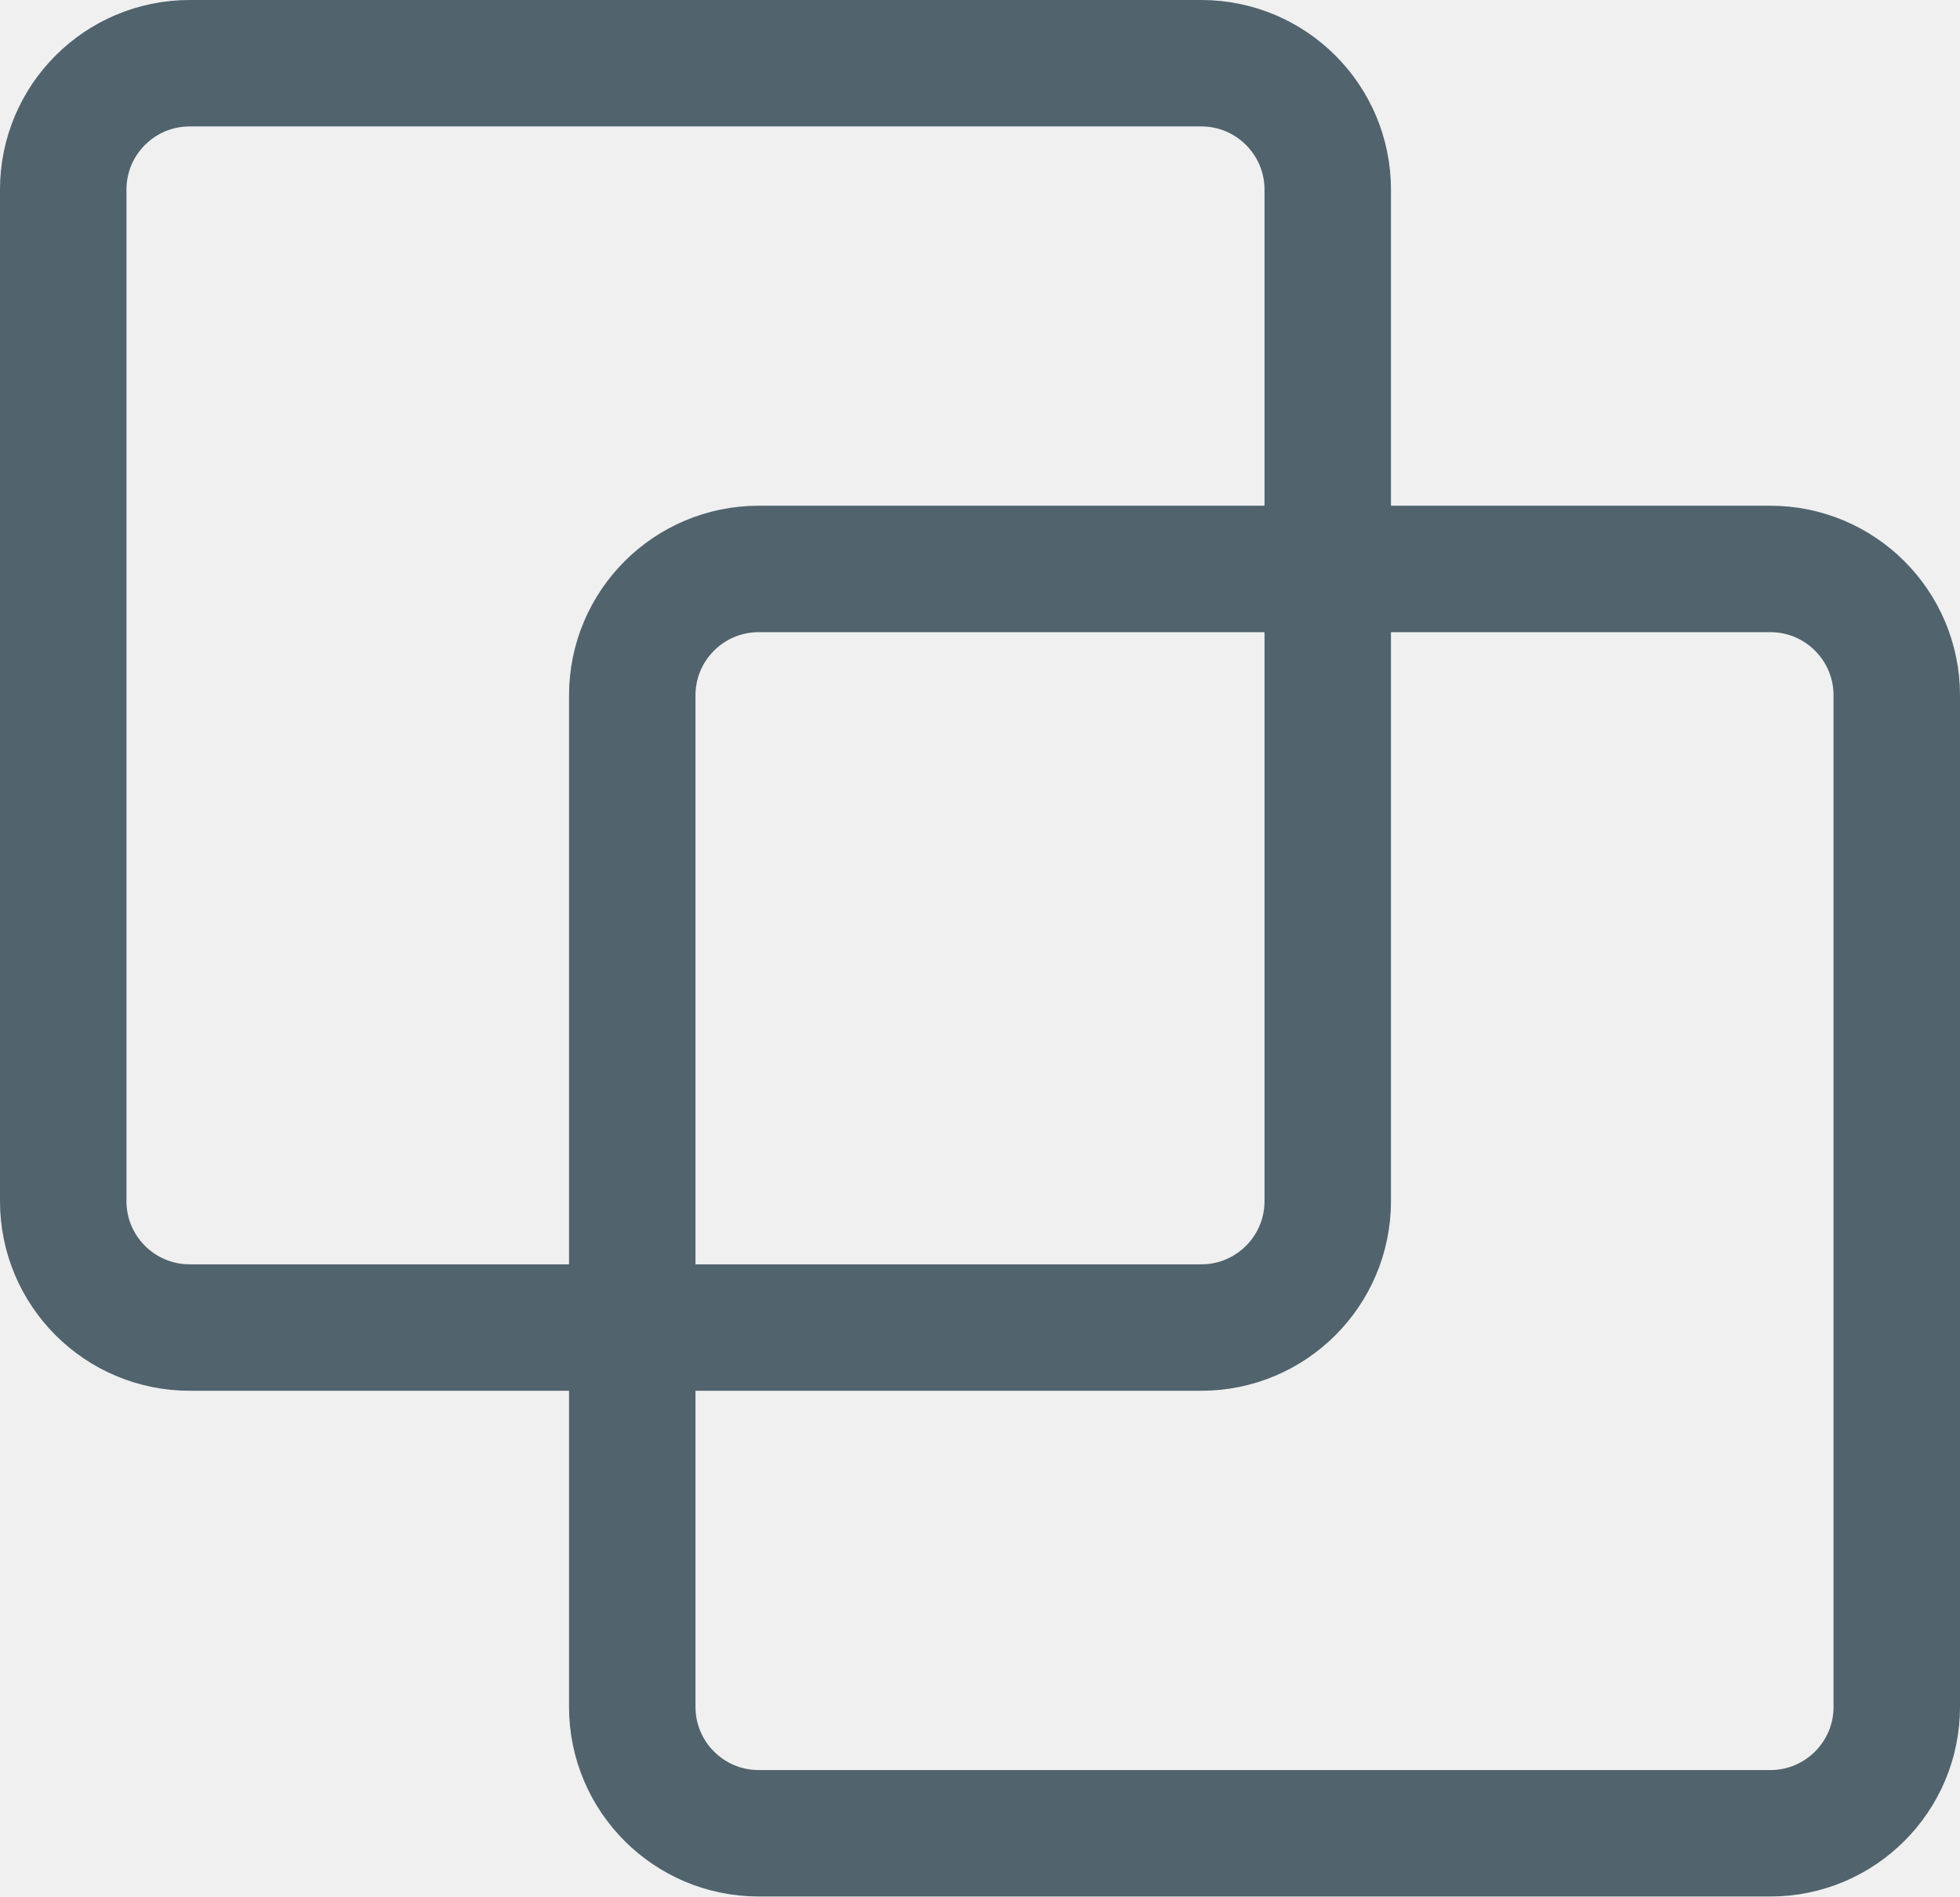
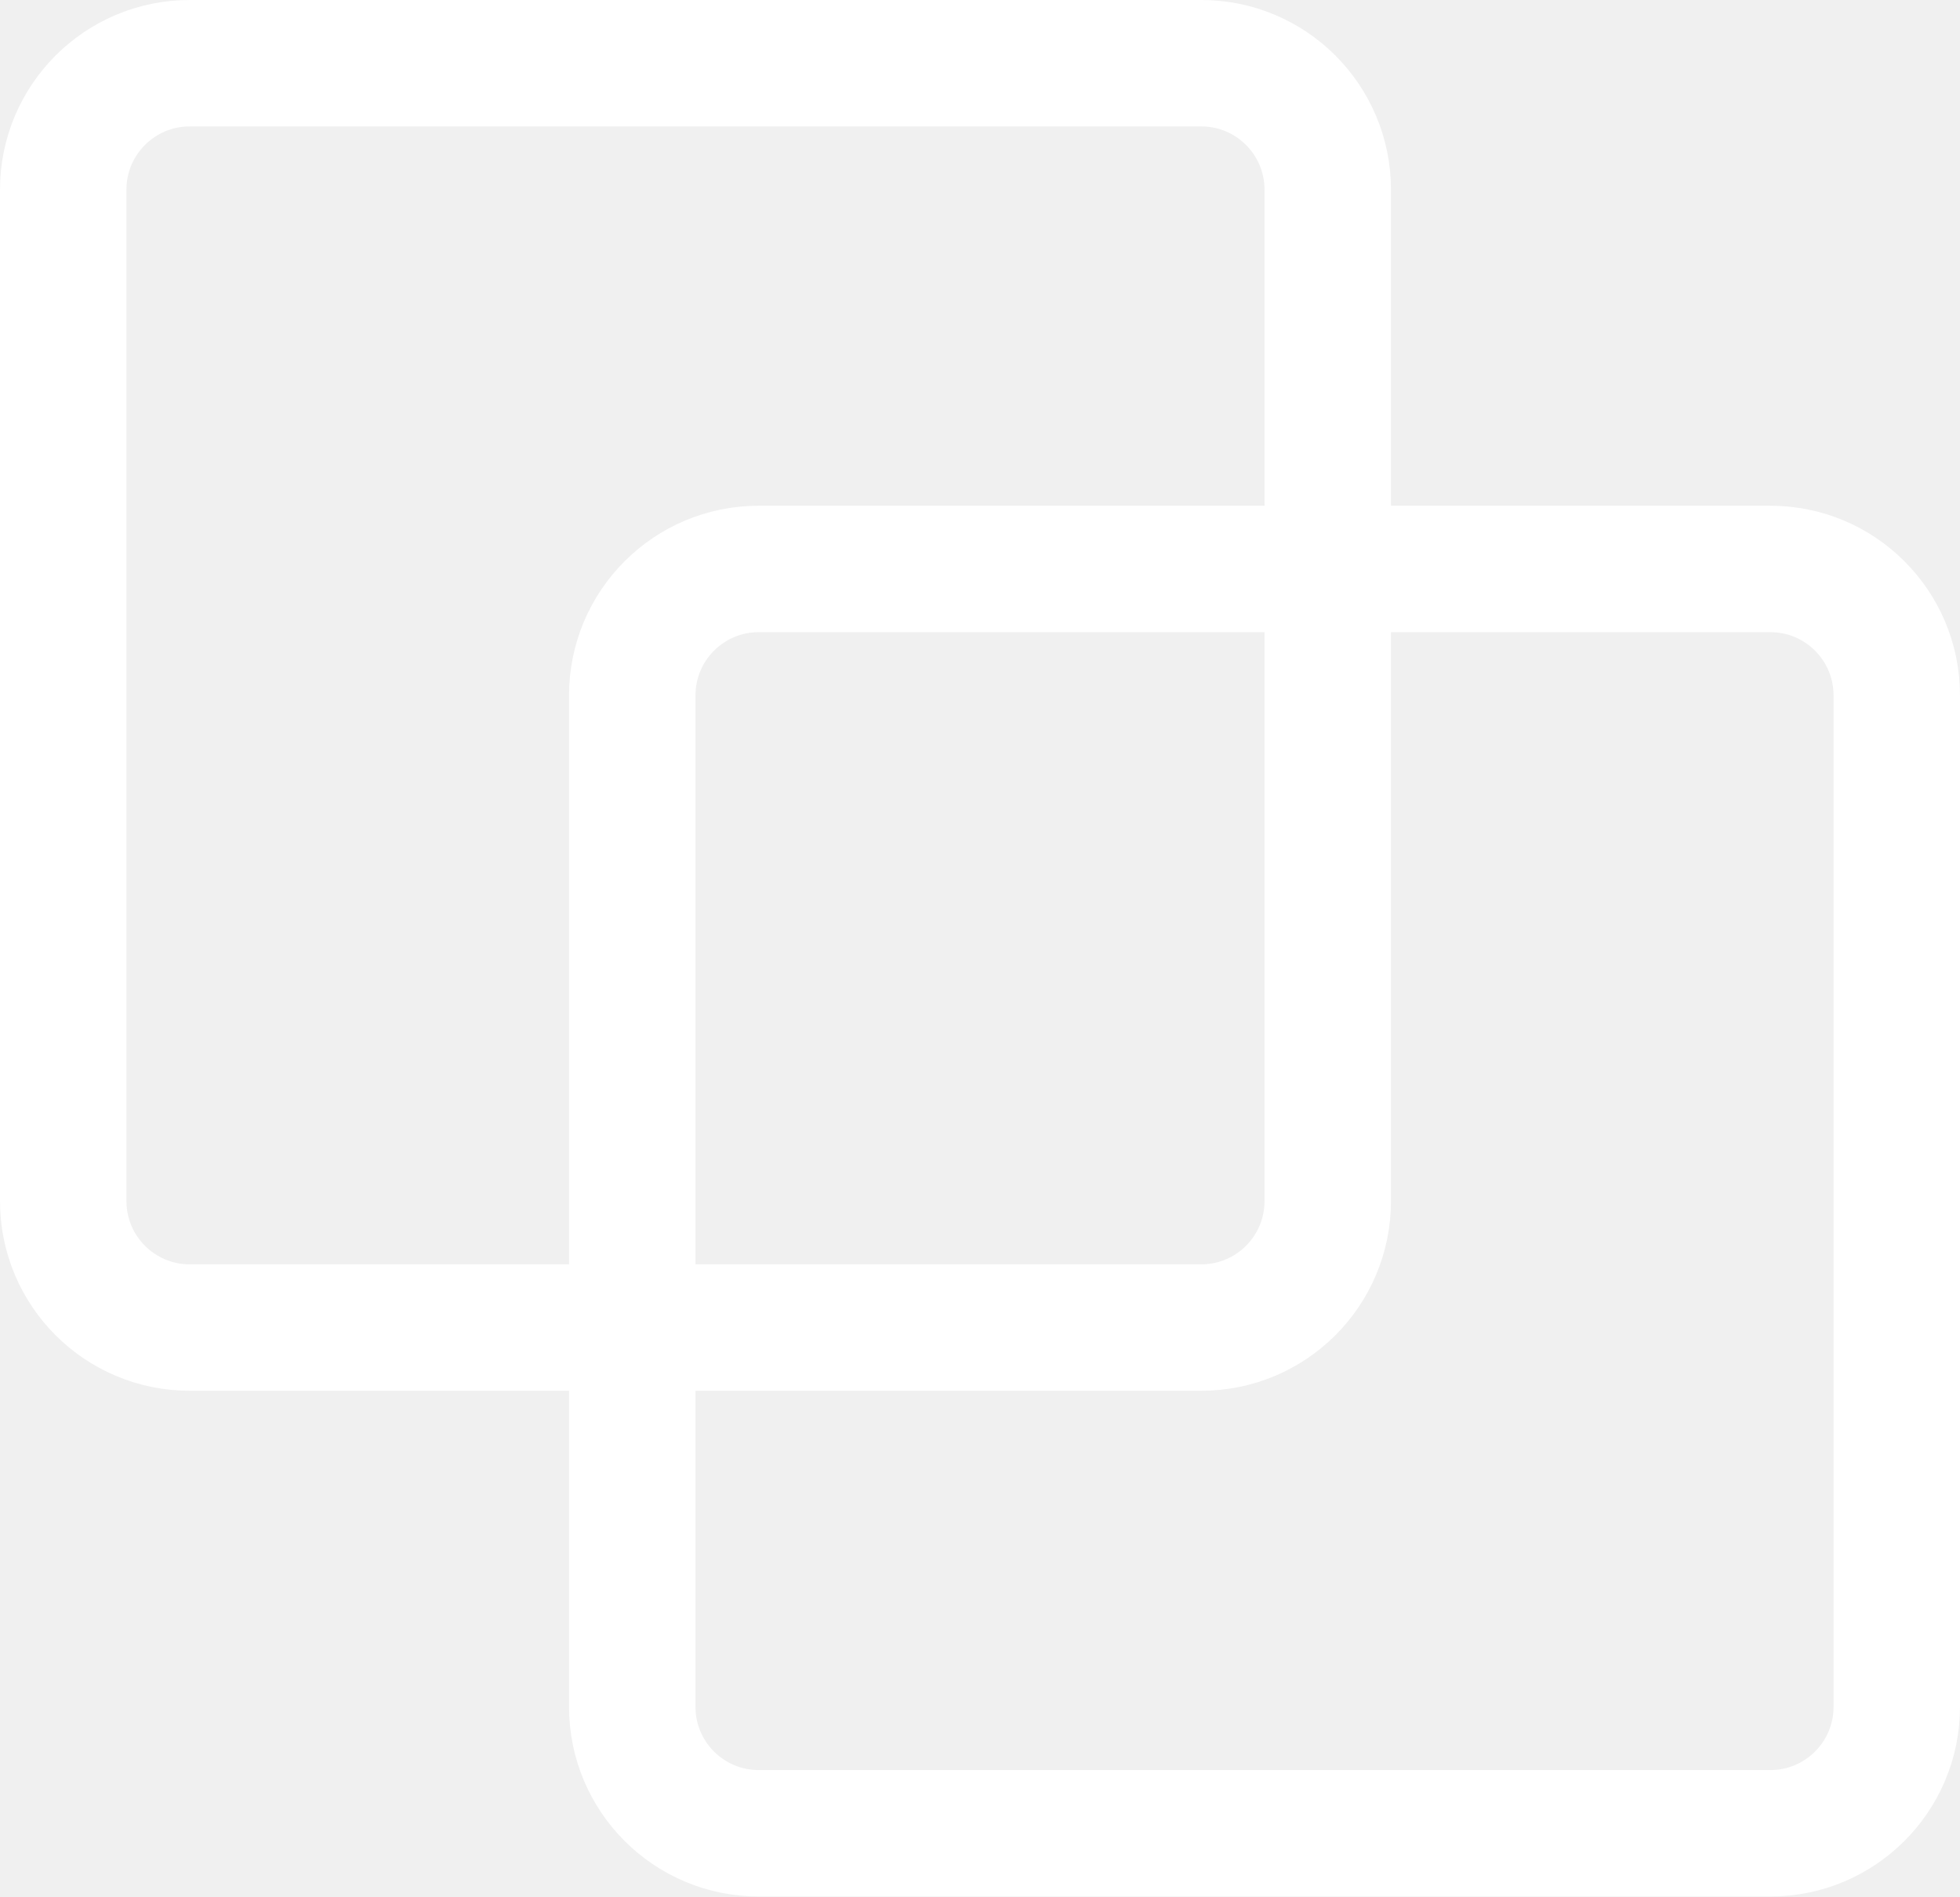
<svg xmlns="http://www.w3.org/2000/svg" width="31" height="30" viewBox="0 0 31 30">
-   <g id="Days_Icon" data-name="Days Icon" transform="translate(-16 -488)">
-     <g id="Rectangle_956" data-name="Rectangle 956" transform="translate(16 488)" fill="none" stroke="#51636d" stroke-width="2">
+   <g id="Days_Icon" data-name="Days Icon" transform="translate(-16 -96)">
+     <g id="Rectangle_956" data-name="Rectangle 956" transform="translate(16 96)" fill="none" stroke="#fff" stroke-width="2">
      <rect width="22" height="22" rx="3" stroke="none" />
      <rect x="1" y="1" width="20" height="20" rx="2" fill="none" />
    </g>
-     <g id="Rectangle_957" data-name="Rectangle 957" transform="translate(25 496)" fill="none" stroke="#51636d" stroke-width="2">
+     <g id="Rectangle_957" data-name="Rectangle 957" transform="translate(25 104)" fill="none" stroke="#fff" stroke-width="2">
      <rect width="22" height="22" rx="3" stroke="none" />
      <rect x="1" y="1" width="20" height="20" rx="2" fill="none" />
    </g>
  </g>
</svg>
